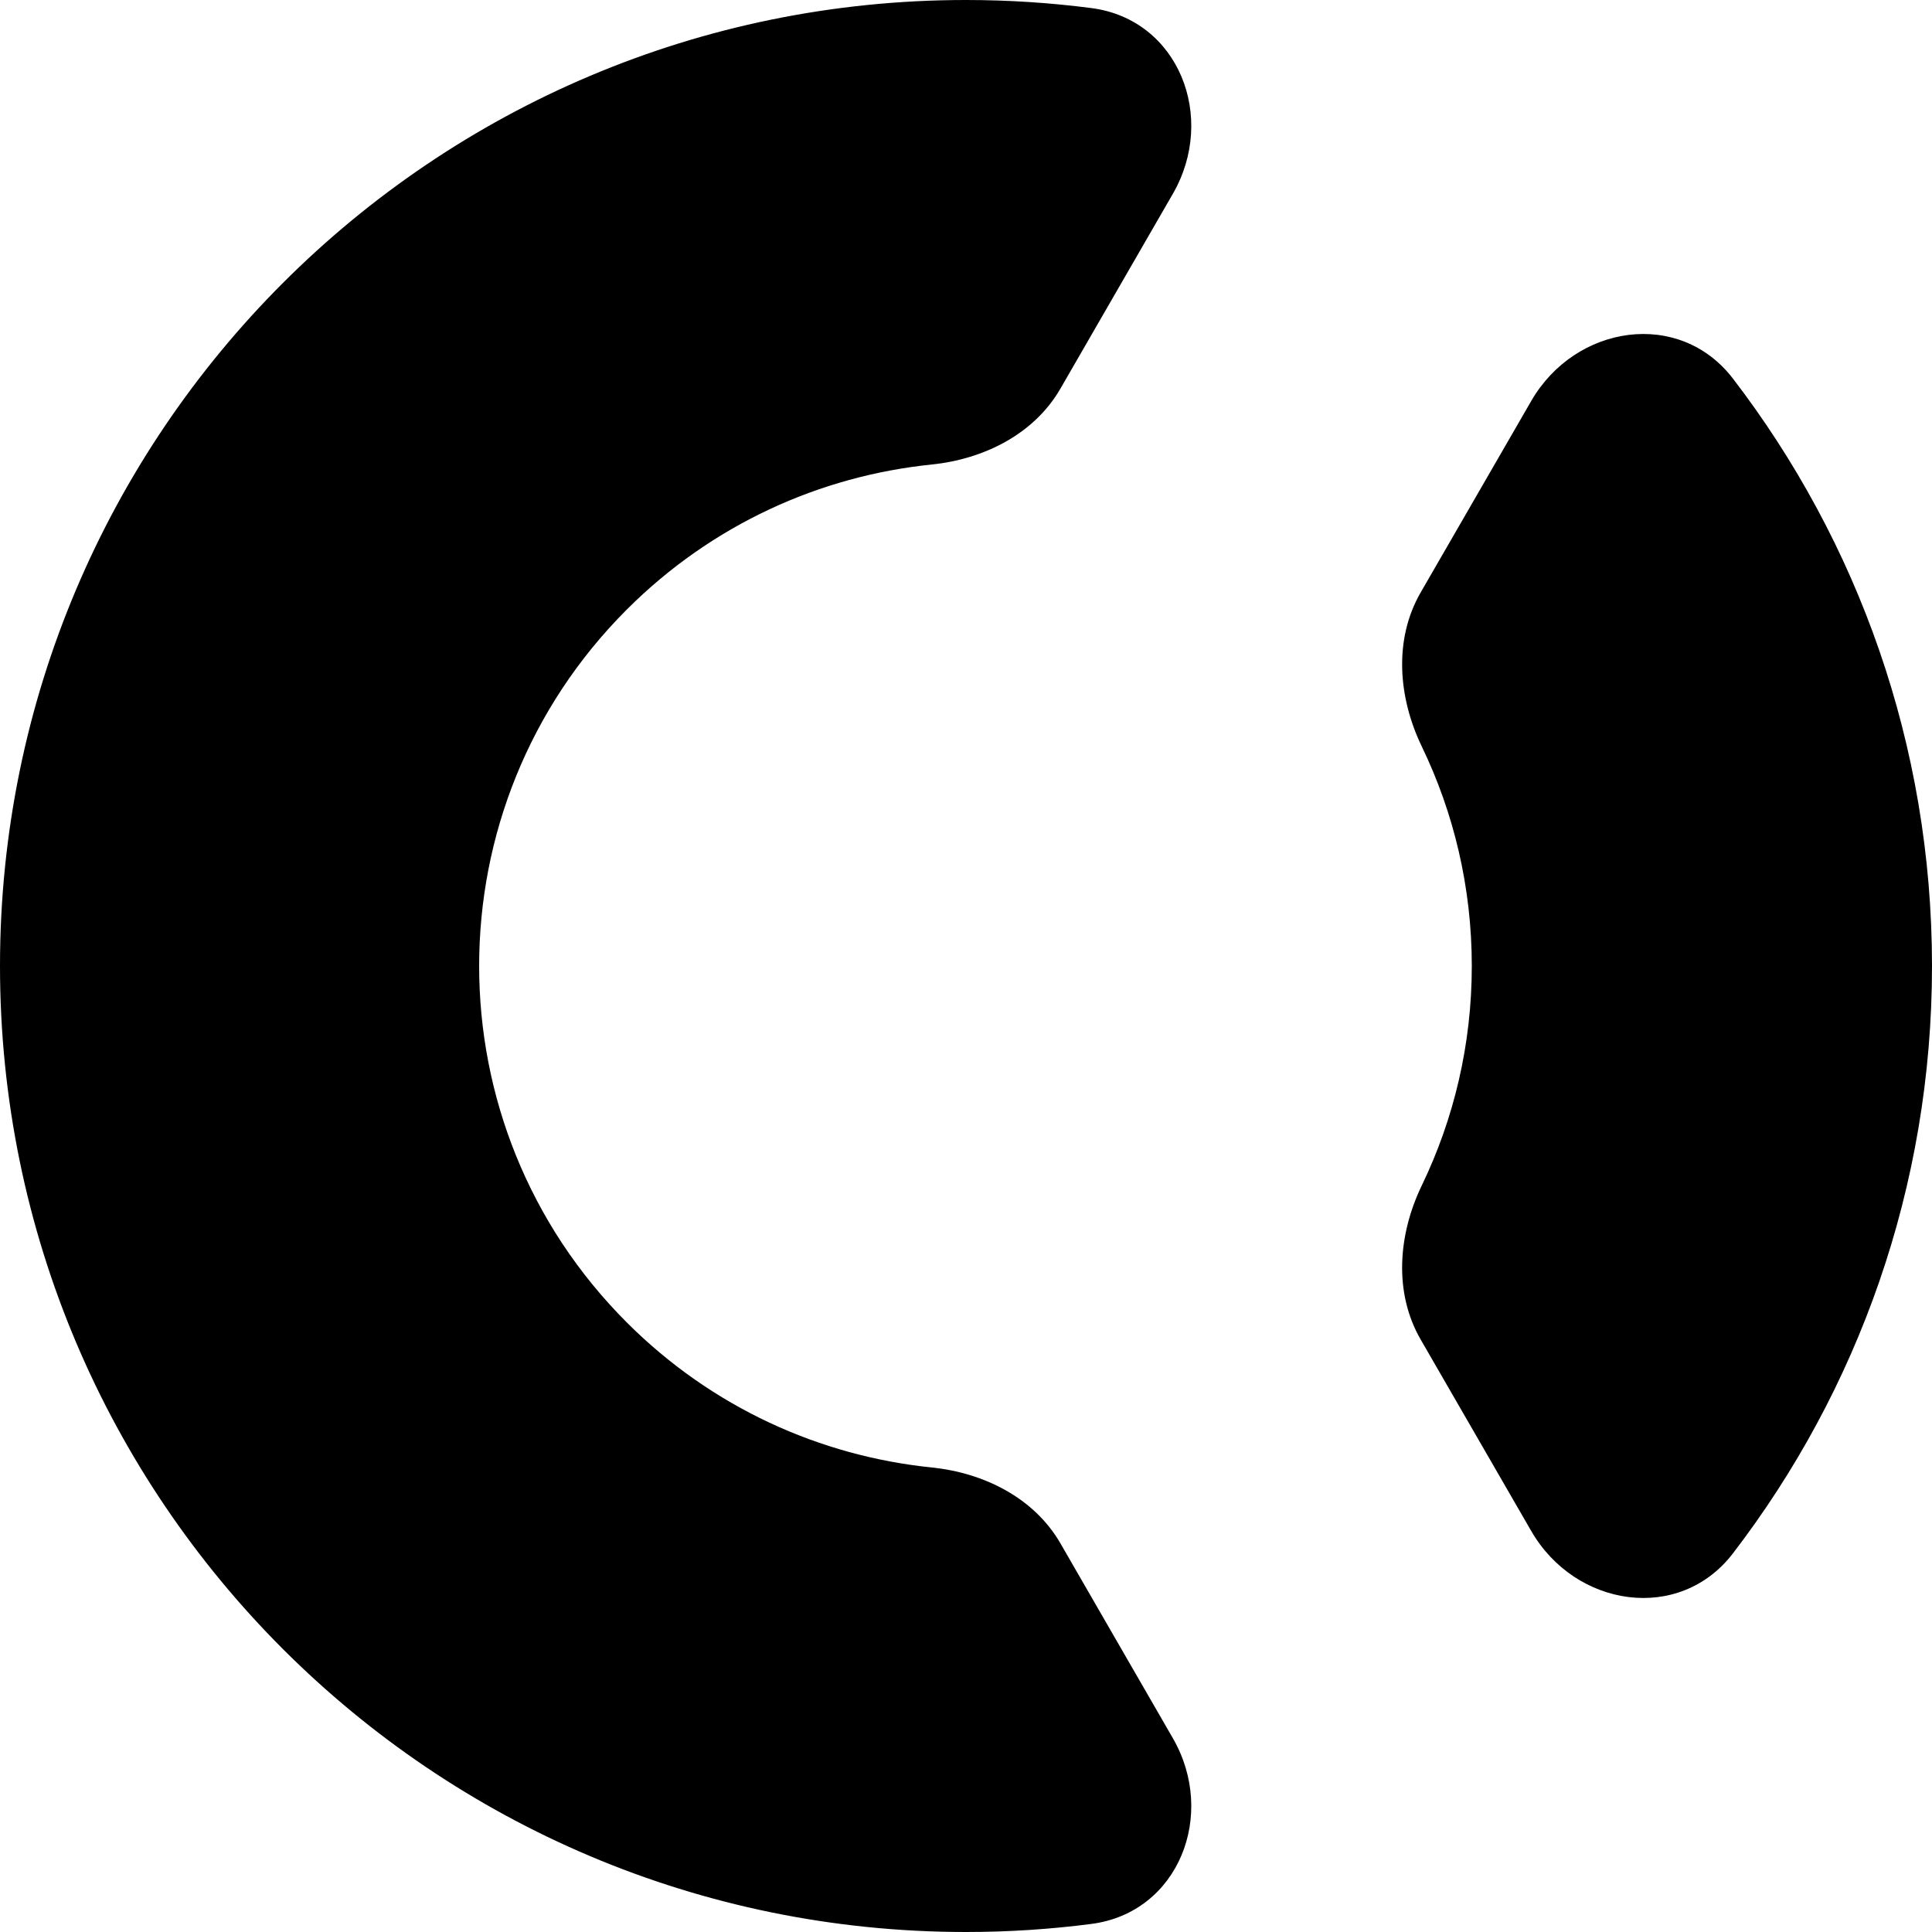
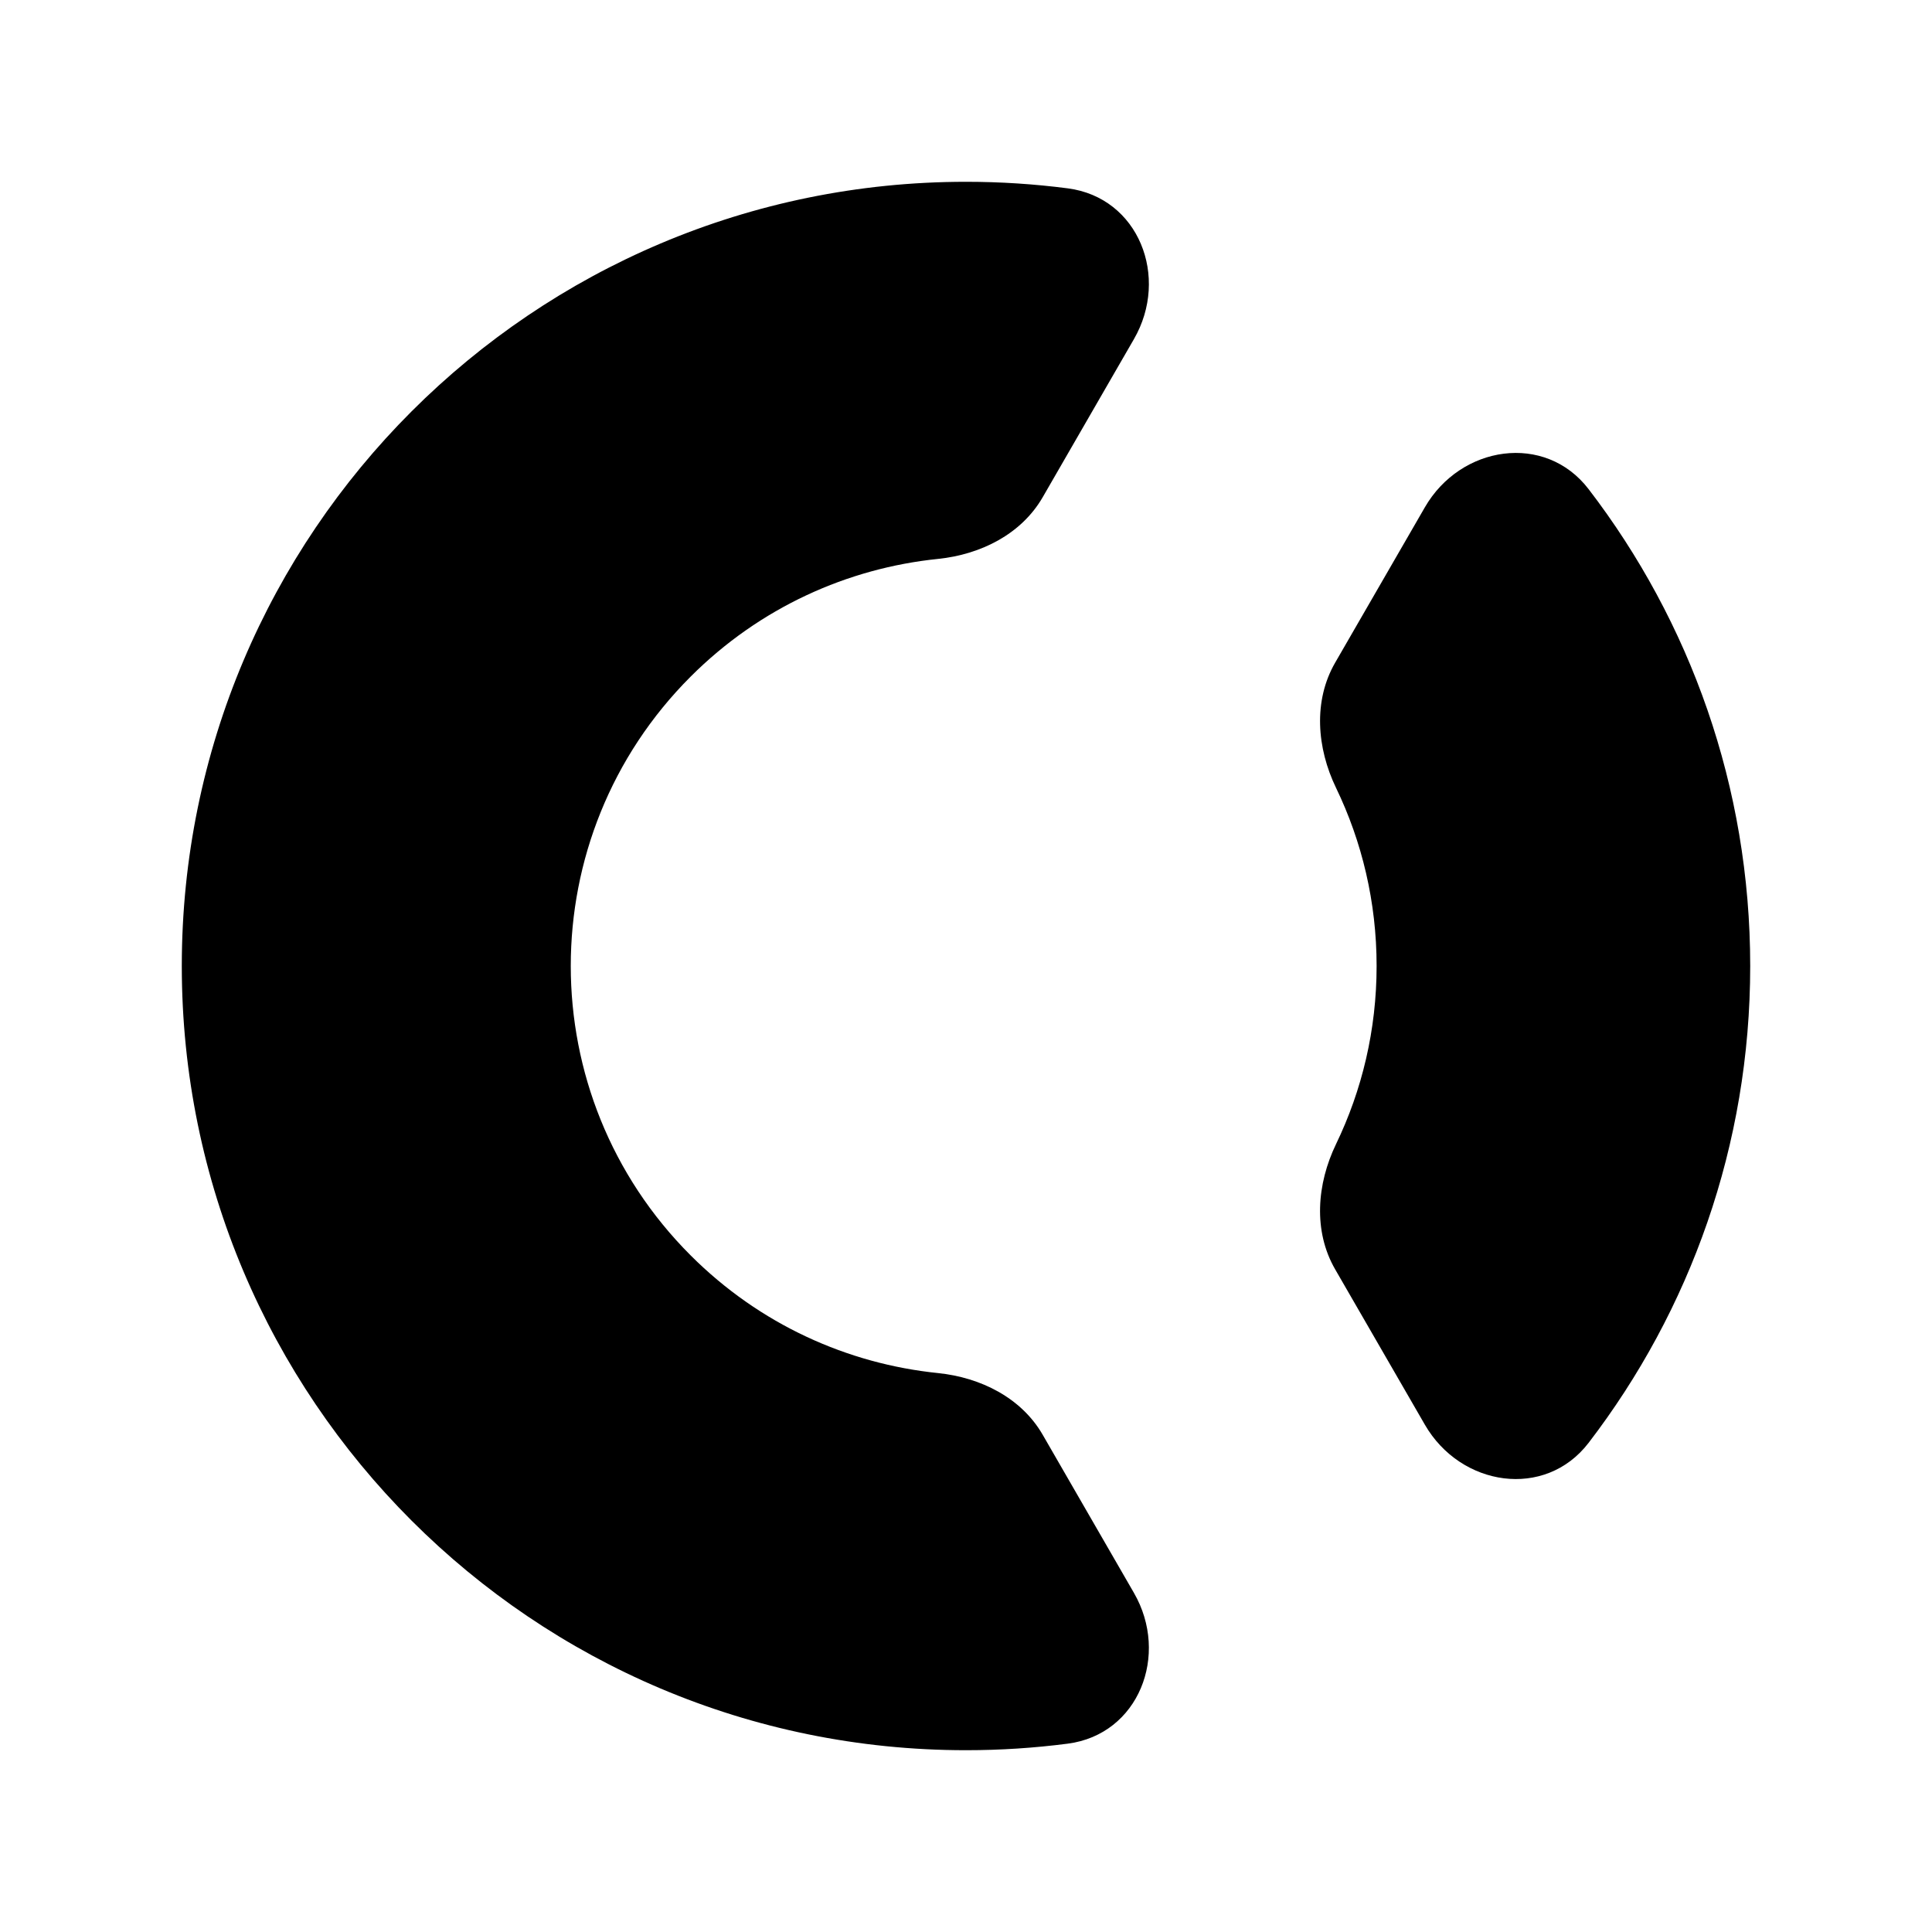
- <svg xmlns="http://www.w3.org/2000/svg" viewBox="0 0 440 440" fill="currentColor">
+ <svg xmlns="http://www.w3.org/2000/svg" viewBox="-51 -51 542 542" fill="currentColor">
  <path d="M220 0C229.676 3.77978e-05 239.206 0.626 248.551 1.838C268.455 4.419 277.151 26.735 267.12 44.12L241.519 88.485C235.525 98.873 224.085 104.573 212.154 105.795C186.811 108.393 162.167 119.401 142.748 138.82C97.914 183.654 97.914 256.346 142.748 301.18C162.167 320.599 186.811 331.605 212.154 334.201C224.085 335.423 235.525 341.123 241.519 351.511L267.12 395.88C277.149 413.264 268.454 435.58 248.551 438.162C239.206 439.375 229.676 440 220 440C98.497 440 -3.75058e-05 341.503 0 220C4.53718e-05 98.497 98.497 -3.75058e-05 220 0Z" />
  <path d="M348.73 91.316C358.767 73.932 382.446 70.295 394.664 86.221C423.099 123.29 440 169.672 440 220C440 270.327 423.098 316.704 394.664 353.771C382.446 369.699 358.768 366.064 348.73 348.68L323.559 305.09C317.363 294.36 318.415 281.144 323.8 269.986C331.097 254.868 335.191 237.912 335.191 220C335.191 202.087 331.101 185.13 323.804 170.01C318.418 158.851 317.366 145.634 323.562 134.903L348.73 91.316Z" />
</svg>
